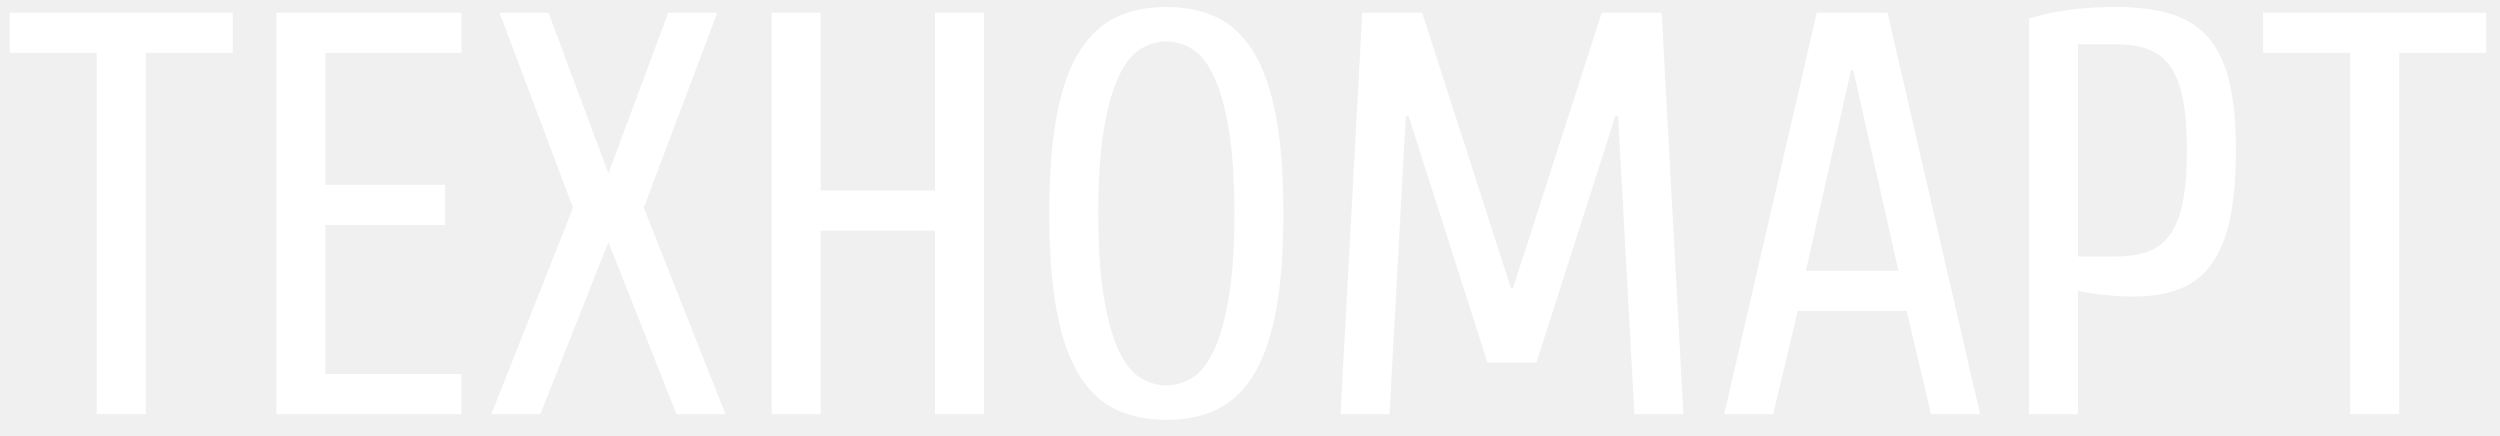
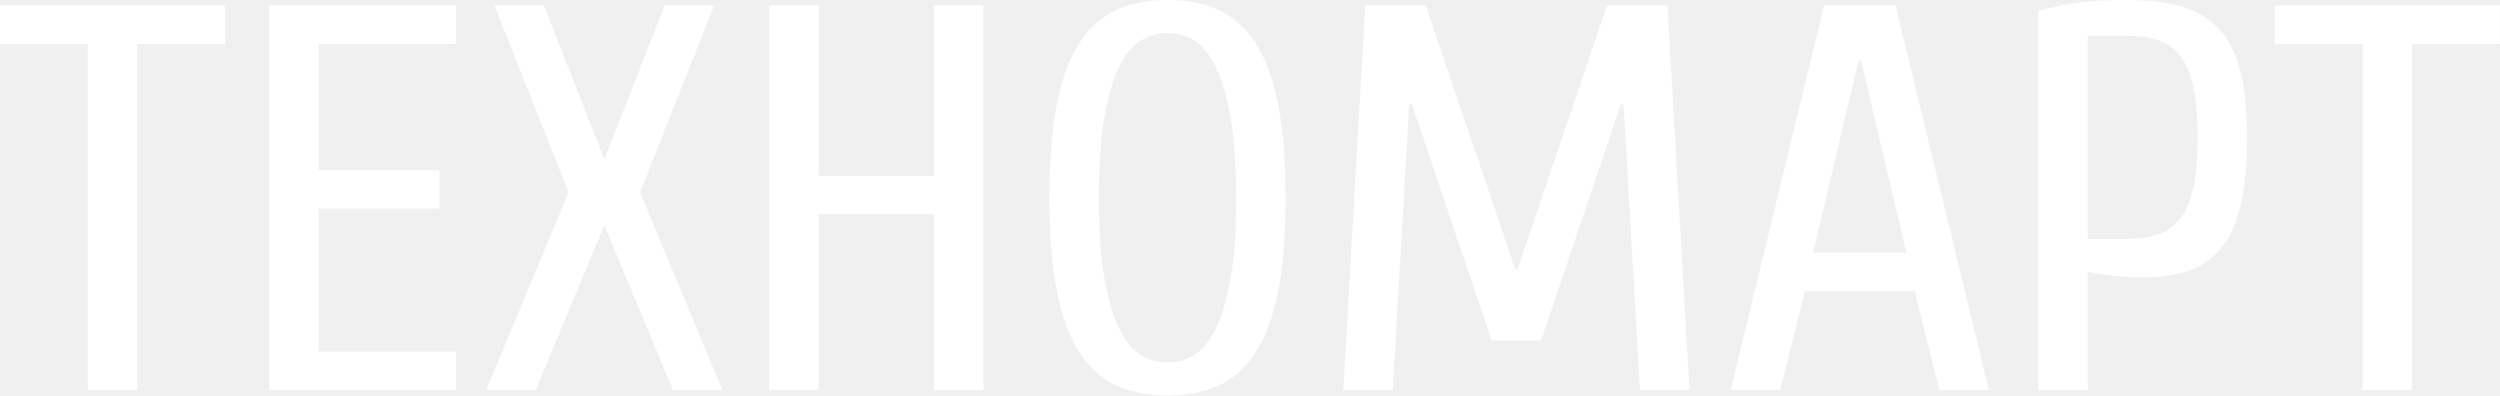
- <svg xmlns="http://www.w3.org/2000/svg" width="109" height="19">
-   <path fill="#FFF" fill-rule="evenodd" d="M104.604 2.306v15.749h-2.136V2.306h-3.797V.556h9.73v1.75h-3.797zm-8.223 9.262a3.06 3.06 0 0 1-1.4 1.05c-.562.209-1.23.313-2.005.313-.364 0-.776-.025-1.234-.076-.459-.05-.839-.108-1.14-.174v5.374h-2.135V.806a10.818 10.818 0 0 1 1.815-.387c.609-.075 1.27-.113 1.982-.113.949 0 1.756.105 2.42.313.665.209 1.203.554 1.614 1.038.411.483.712 1.124.902 1.924.19.8.285 1.792.285 2.975 0 1.217-.091 2.234-.273 3.05-.182.817-.459 1.471-.831 1.962zm-1.21-7.262c-.119-.6-.305-1.075-.558-1.424a2.02 2.02 0 0 0-.961-.738c-.388-.141-.851-.213-1.388-.213h-1.662v9.25h1.662c.537 0 1-.071 1.388-.213.388-.141.708-.387.961-.737s.439-.825.558-1.425c.119-.6.178-1.35.178-2.25 0-.9-.059-1.65-.178-2.25zm-12.044 9.25h-4.746l-1.068 4.499h-2.136L79.211.556h3.085l4.035 17.499h-2.136l-1.068-4.499zm-2.326-10.5h-.095l-1.97 8.75h4.035l-1.97-8.75zm-10.252 2h-.118l-3.442 10.75h-2.136l-3.441-10.75h-.118l-.712 12.999h-2.136L59.395.556h2.611l3.868 12h.095l3.868-12h2.611l.949 17.499h-2.136l-.712-12.999zM54.601 16.431c-.443.683-.977 1.166-1.602 1.449-.625.284-1.341.425-2.147.425-.807 0-1.523-.141-2.148-.425-.625-.283-1.159-.766-1.602-1.449-.443-.684-.78-1.605-1.009-2.763-.229-1.158-.344-2.612-.344-4.362s.115-3.204.344-4.362c.229-1.158.566-2.079 1.009-2.763.443-.683.977-1.166 1.602-1.449.625-.284 1.341-.426 2.148-.426.806 0 1.522.142 2.147.426.625.283 1.159.766 1.602 1.449.443.684.779 1.605 1.009 2.763.229 1.158.344 2.612.344 4.362s-.115 3.204-.344 4.362c-.23 1.158-.566 2.079-1.009 2.763zM53.569 5.606c-.166-.966-.384-1.733-.653-2.3-.269-.566-.585-.958-.949-1.175a2.163 2.163 0 0 0-1.115-.325c-.38 0-.752.109-1.116.325-.364.217-.68.609-.949 1.175-.269.567-.487 1.334-.653 2.3-.166.967-.249 2.2-.249 3.7s.083 2.733.249 3.7c.166.966.384 1.733.653 2.299.269.567.585.959.949 1.176.364.216.736.324 1.116.324.379 0 .751-.108 1.115-.324.364-.217.68-.609.949-1.176.269-.566.487-1.333.653-2.299.166-.967.249-2.2.249-3.7s-.083-2.733-.249-3.7zm-12.804 4.45h-4.983v7.999h-2.136V.556h2.136v7.75h4.983V.556h2.136v17.499h-2.136v-7.999zm-11.272 7.999l-2.967-7.499-2.966 7.499h-2.136l3.56-8.999-3.204-8.5h2.136l2.61 7 2.611-7h2.136l-3.204 8.5 3.56 8.999h-2.136zM12.05.556h8.069v1.75h-5.933v5.75h5.221v1.75h-5.221v6.499h5.933v1.75H12.05V.556zM6.354 18.055H4.218V2.306H.421V.556h9.73v1.75H6.354v15.749z" />
+ <svg xmlns="http://www.w3.org/2000/svg" preserveAspectRatio="xMidYMid" width="136.5" height="21.59" viewBox="0 0 136.5 21.59">
+   <defs>
+     <style>
+       .cls-1 {
+         fill: #fff;
+         fill-rule: evenodd;
+       }
+     </style>
+   </defs>
+   <path d="M131.694,2.397 L131.694,21.297 L128.994,21.297 L128.994,2.397 L124.194,2.397 L124.194,0.297 L136.494,0.297 L136.494,2.397 L131.694,2.397 ZM121.299,13.512 C120.829,14.102 120.239,14.522 119.529,14.772 C118.819,15.022 117.974,15.147 116.994,15.147 C116.534,15.147 116.014,15.117 115.434,15.057 C114.854,14.997 114.374,14.927 113.994,14.847 L113.994,21.297 L111.294,21.297 L111.294,0.597 C112.054,0.377 112.819,0.222 113.589,0.132 C114.359,0.042 115.194,-0.003 116.094,-0.003 C117.294,-0.003 118.314,0.122 119.154,0.372 C119.994,0.622 120.674,1.037 121.194,1.617 C121.714,2.197 122.094,2.967 122.334,3.927 C122.574,4.887 122.694,6.077 122.694,7.497 C122.694,8.957 122.579,10.177 122.349,11.157 C122.119,12.137 121.769,12.922 121.299,13.512 ZM119.769,4.797 C119.619,4.077 119.384,3.507 119.064,3.087 C118.744,2.667 118.339,2.372 117.849,2.202 C117.359,2.032 116.774,1.947 116.094,1.947 L113.994,1.947 L113.994,13.047 L116.094,13.047 C116.774,13.047 117.359,12.962 117.849,12.792 C118.339,12.622 118.744,12.327 119.064,11.907 C119.384,11.487 119.619,10.917 119.769,10.197 C119.919,9.477 119.994,8.577 119.994,7.497 C119.994,6.417 119.919,5.517 119.769,4.797 ZM104.544,15.897 L98.544,15.897 L97.194,21.297 L94.494,21.297 L99.594,0.297 L103.494,0.297 L108.594,21.297 L105.894,21.297 L104.544,15.897 ZM101.604,3.297 L101.484,3.297 L98.994,13.797 L104.094,13.797 L101.604,3.297 ZM88.644,5.697 L88.494,5.697 L84.144,18.597 L81.444,18.597 L77.094,5.697 L76.944,5.697 L76.044,21.297 L73.344,21.297 L74.544,0.297 L77.844,0.297 L82.734,14.697 L82.854,14.697 L87.744,0.297 L91.044,0.297 L92.244,21.297 L89.544,21.297 L88.644,5.697 ZM68.484,19.347 C67.924,20.167 67.249,20.747 66.459,21.087 C65.669,21.427 64.764,21.597 63.744,21.597 C62.724,21.597 61.819,21.427 61.029,21.087 C60.239,20.747 59.564,20.167 59.004,19.347 C58.444,18.527 58.019,17.422 57.729,16.032 C57.439,14.642 57.294,12.897 57.294,10.797 C57.294,8.697 57.439,6.952 57.729,5.562 C58.019,4.172 58.444,3.067 59.004,2.247 C59.564,1.427 60.239,0.847 61.029,0.507 C61.819,0.167 62.724,-0.003 63.744,-0.003 C64.764,-0.003 65.669,0.167 66.459,0.507 C67.249,0.847 67.924,1.427 68.484,2.247 C69.044,3.067 69.469,4.172 69.759,5.562 C70.049,6.952 70.194,8.697 70.194,10.797 C70.194,12.897 70.049,14.642 69.759,16.032 C69.469,17.422 69.044,18.527 68.484,19.347 ZM67.179,6.357 C66.969,5.197 66.694,4.277 66.354,3.597 C66.014,2.917 65.614,2.447 65.154,2.187 C64.694,1.927 64.224,1.797 63.744,1.797 C63.264,1.797 62.794,1.927 62.334,2.187 C61.874,2.447 61.474,2.917 61.134,3.597 C60.794,4.277 60.519,5.197 60.309,6.357 C60.099,7.517 59.994,8.997 59.994,10.797 C59.994,12.597 60.099,14.077 60.309,15.237 C60.519,16.397 60.794,17.317 61.134,17.997 C61.474,18.677 61.874,19.147 62.334,19.407 C62.794,19.667 63.264,19.797 63.744,19.797 C64.224,19.797 64.694,19.667 65.154,19.407 C65.614,19.147 66.014,18.677 66.354,17.997 C66.694,17.317 66.969,16.397 67.179,15.237 C67.389,14.077 67.494,12.597 67.494,10.797 C67.494,8.997 67.389,7.517 67.179,6.357 ZM50.994,11.697 L44.694,11.697 L44.694,21.297 L41.994,21.297 L41.994,0.297 L44.694,0.297 L44.694,9.597 L50.994,9.597 L50.994,0.297 L53.694,0.297 L53.694,21.297 L50.994,21.297 L50.994,11.697 ZM36.745,21.297 L32.995,12.297 L29.245,21.297 L26.545,21.297 L31.045,10.497 L26.995,0.297 L29.695,0.297 L32.995,8.697 L36.295,0.297 L38.995,0.297 L34.945,10.497 L39.445,21.297 L36.745,21.297 ZM14.695,0.297 L24.895,0.297 L24.895,2.397 L17.395,2.397 L17.395,9.297 L23.995,9.297 L23.995,11.397 L17.395,11.397 L17.395,19.197 L24.895,19.197 L24.895,21.297 L14.695,21.297 L14.695,0.297 ZM7.495,21.297 L4.795,21.297 L4.795,2.397 L-0.005,2.397 L-0.005,0.297 L12.295,0.297 L12.295,2.397 L7.495,2.397 L7.495,21.297 Z" class="cls-1" />
</svg>
